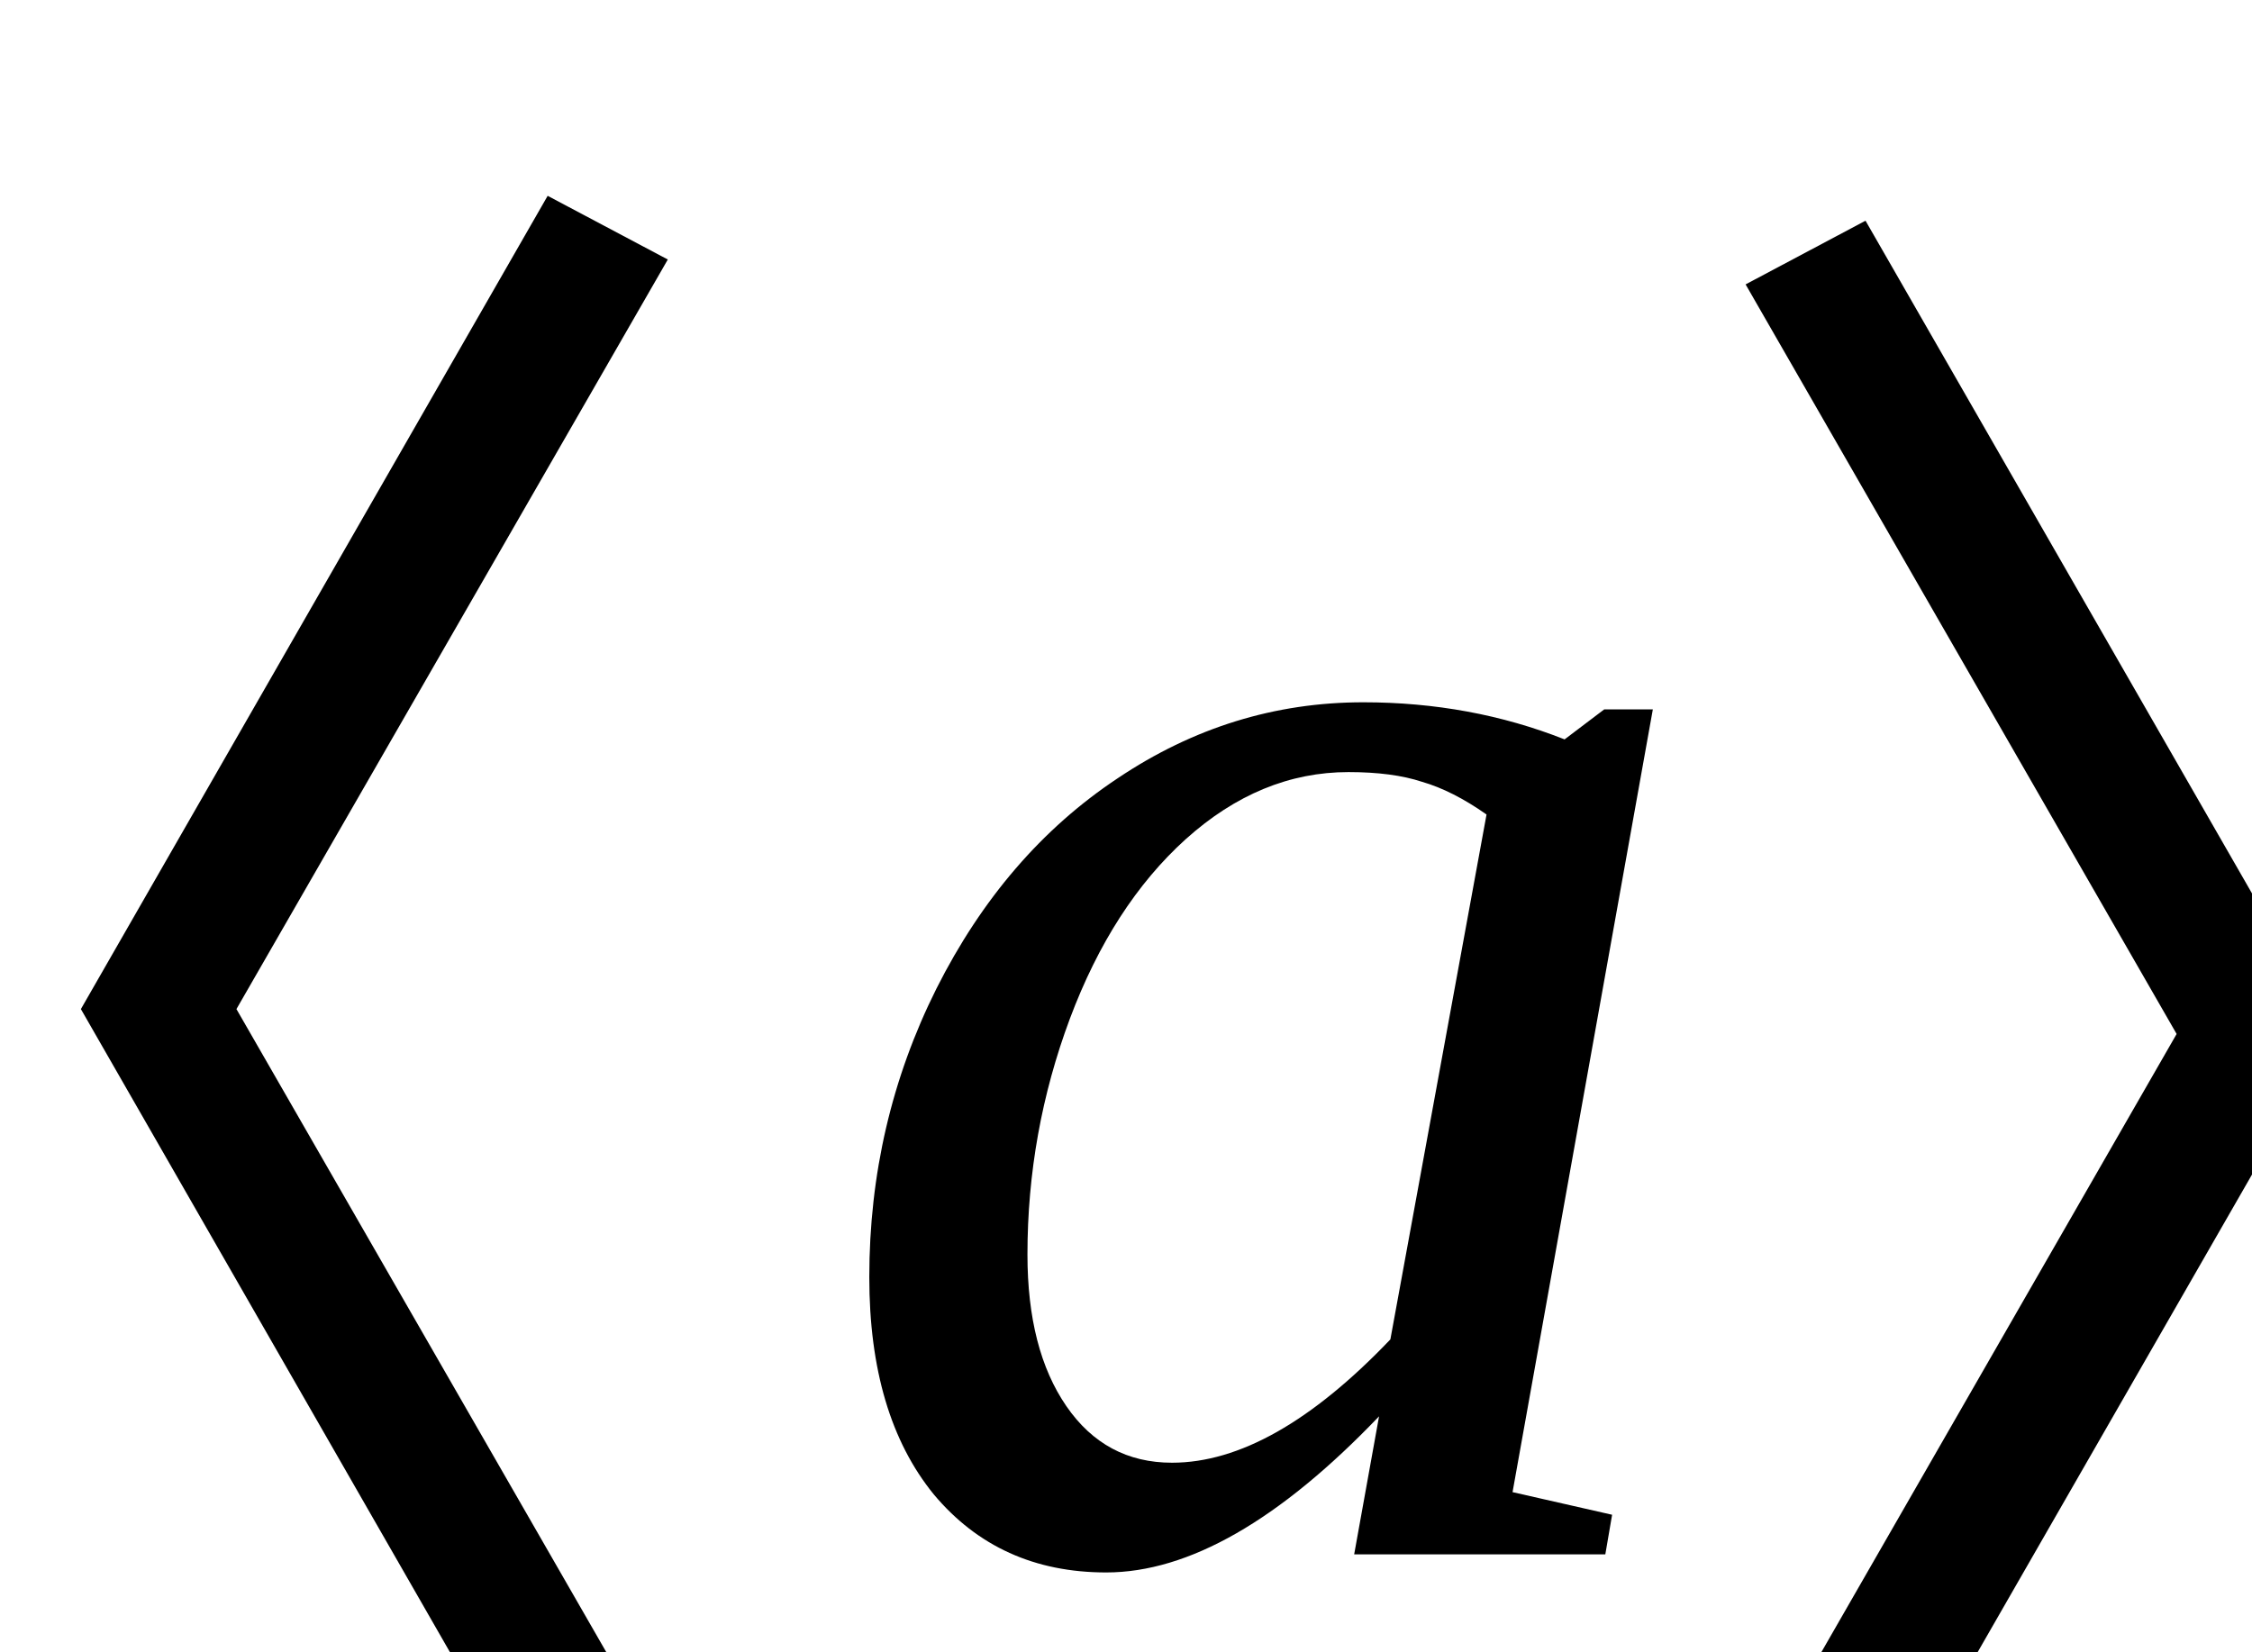
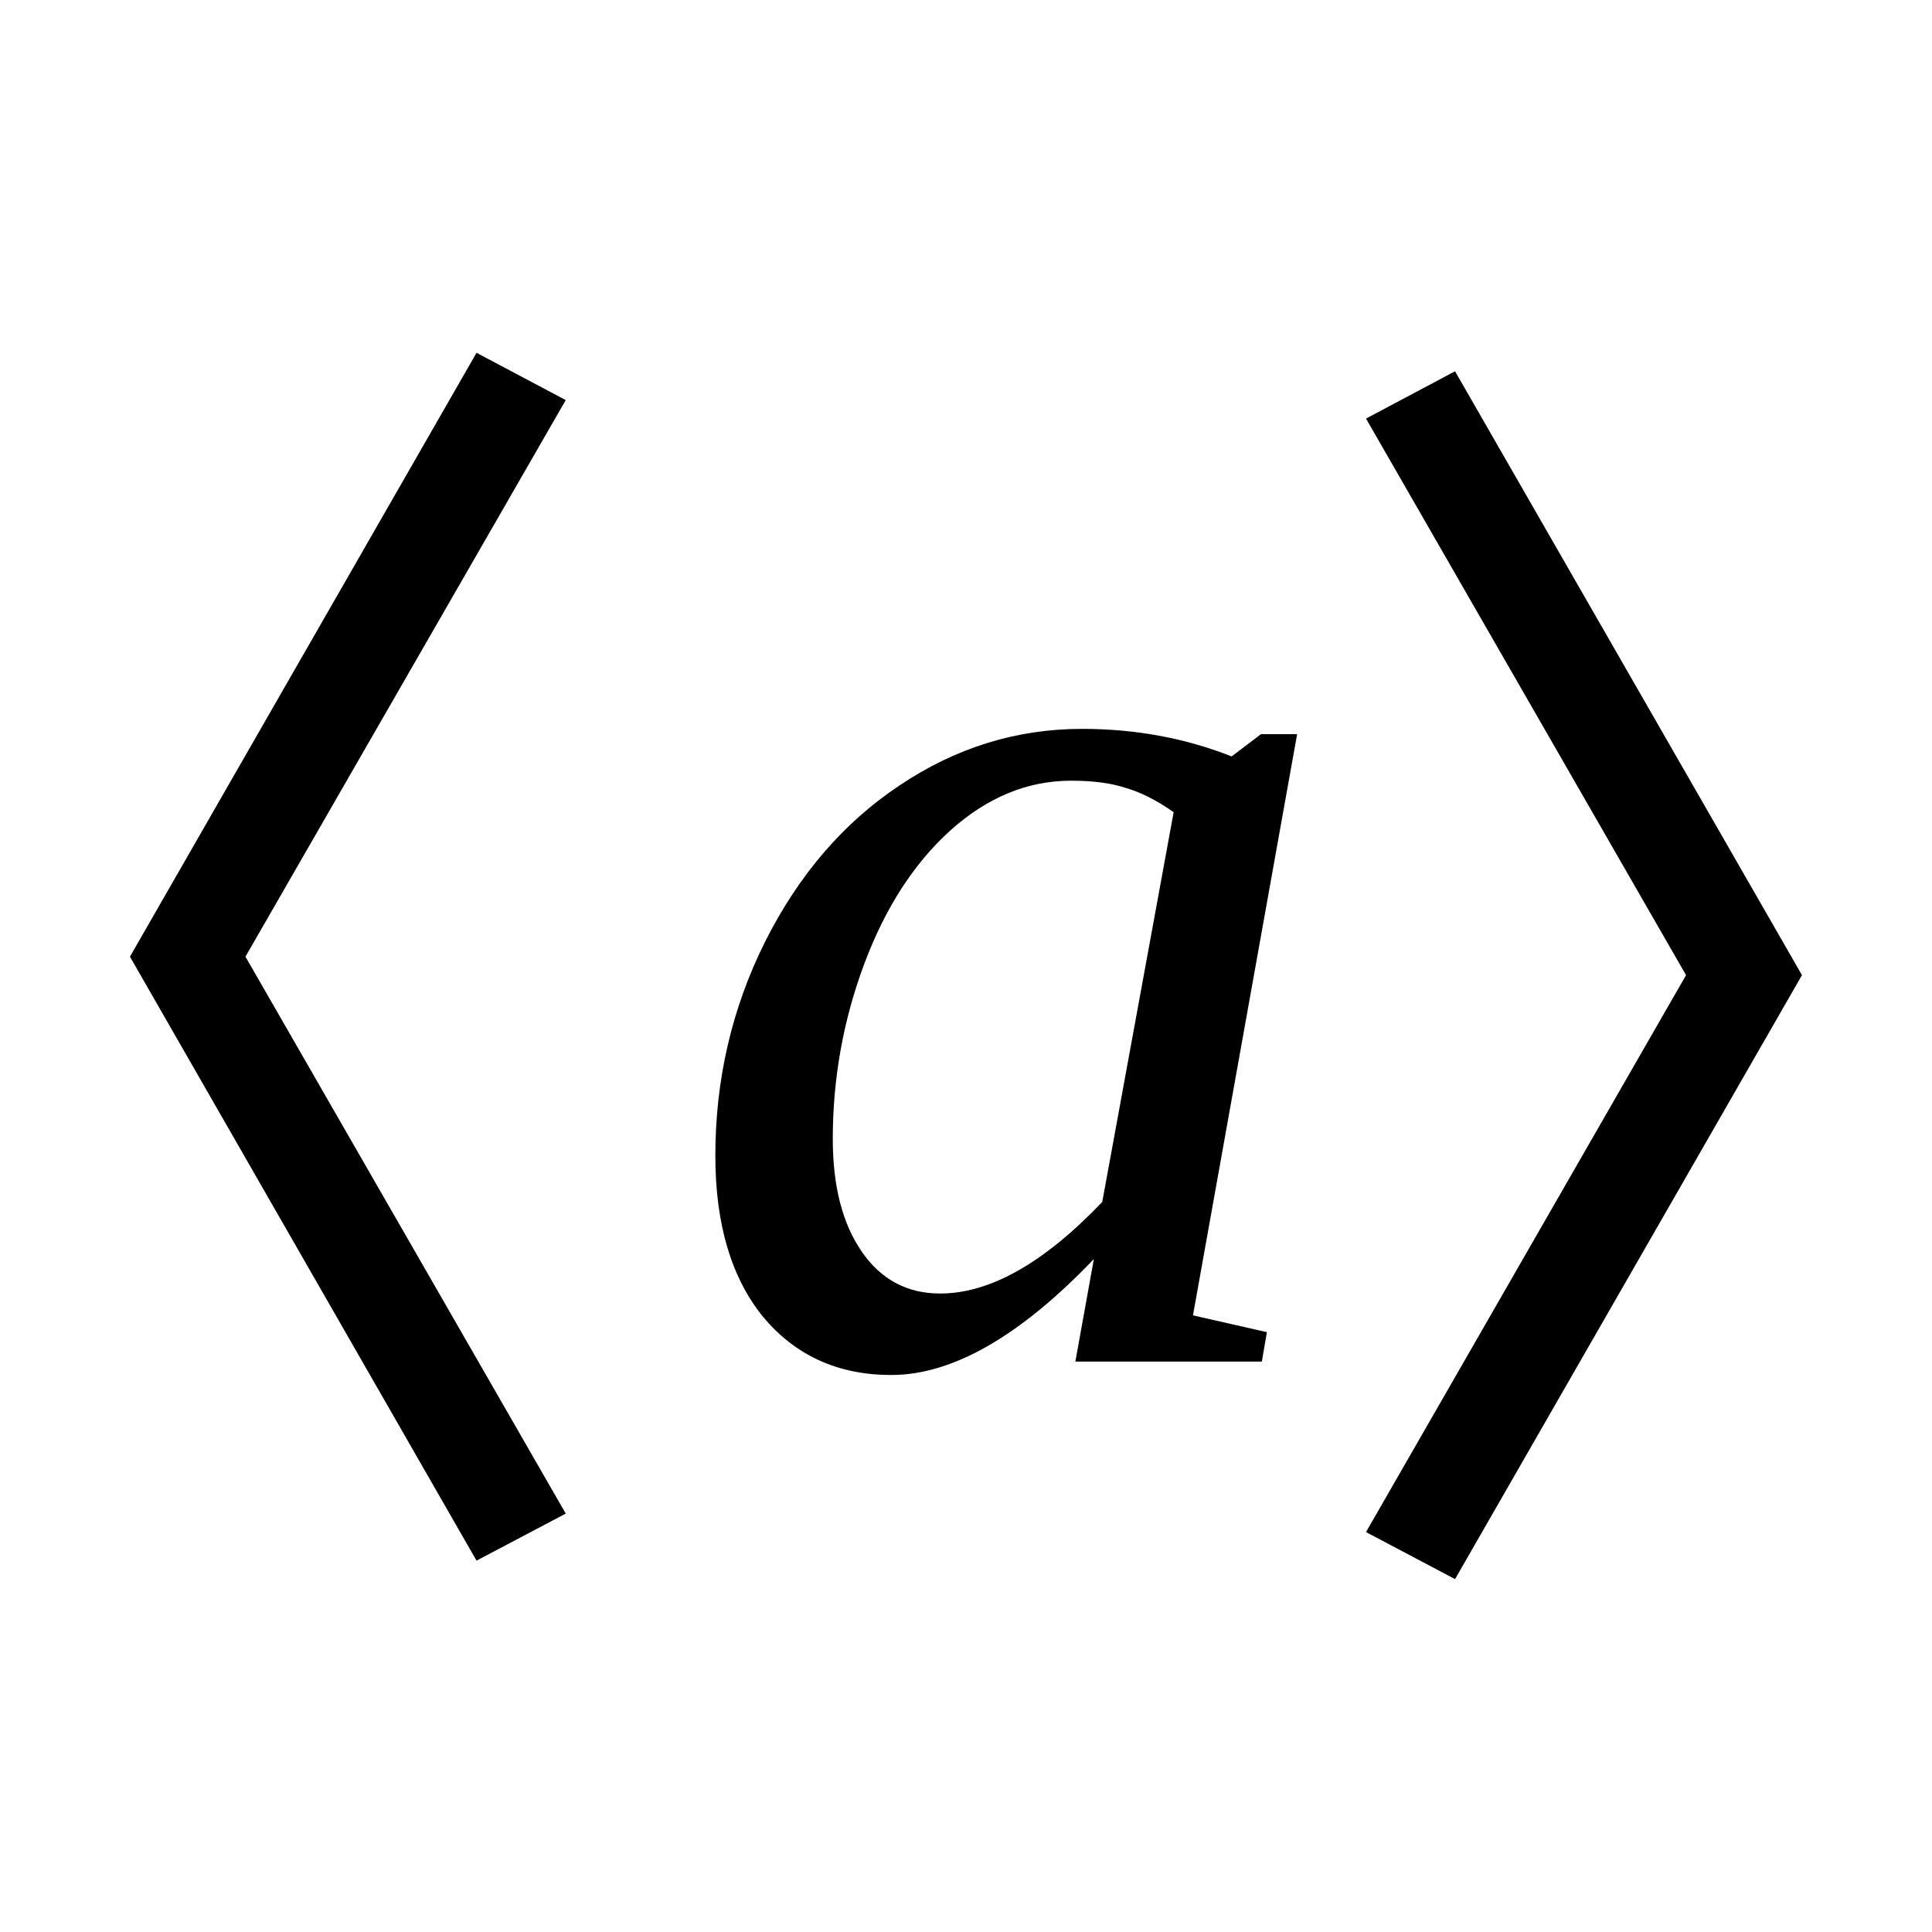
- <svg xmlns="http://www.w3.org/2000/svg" version="1.1">
-   <path d="M 4.841,1.731 5.903,2.294 2.09,8.92 5.903,15.55 4.841,16.11 0.715,8.92 Z" />
-   <path d="M 16.49,16.33 15.43,15.77 19.24,9.14 15.43,2.514 16.49,1.951 20.62,9.14 Z" />
-   <path d="M 13.37,13.19 14.25,13.39 14.19,13.74 H 11.97 L 12.19,12.52 Q 10.87,13.9 9.778,13.9 8.832,13.9 8.254,13.21 7.684,12.51 7.684,11.29 7.684,9.927 8.277,8.74 8.879,7.544 9.879,6.88 10.88,6.208 12.05,6.208 13,6.208 13.83,6.536 L 14.18,6.271 H 14.61 Z M 13.14,7.2 Q 12.84,6.989 12.57,6.911 12.31,6.825 11.92,6.825 11.14,6.825 10.48,7.419 9.832,8.005 9.457,9.005 9.082,10.01 9.082,11.09 9.082,11.93 9.426,12.43 9.77,12.93 10.36,12.93 11.25,12.93 12.29,11.84 Z" />
+ <svg xmlns="http://www.w3.org/2000/svg" version="1.1" id="svg158" width="23" height="23">
+   <defs id="defs162" />
+   <path d="m 5.673,4.2 1.062,0.563 -3.813,6.626 3.813,6.63 -1.062,0.56 -4.126,-7.19 z" id="path152" />
+   <path d="m 17.322,18.799 -1.06,-0.56 3.81,-6.63 -3.81,-6.626 1.06,-0.563 4.13,7.189 z" id="path154" />
+   <path d="m 14.202,15.659 0.88,0.2 -0.06,0.35 h -2.22 l 0.22,-1.22 q -1.32,1.38 -2.412,1.38 -0.946,0 -1.524,-0.69 -0.57,-0.7 -0.57,-1.92 0,-1.363 0.593,-2.55 0.602,-1.196 1.602,-1.86 1.001,-0.672 2.171,-0.672 0.95,0 1.78,0.328 l 0.35,-0.265 h 0.43 z m -0.23,-5.99 q -0.3,-0.211 -0.57,-0.289 -0.26,-0.086 -0.65,-0.086 -0.78,0 -1.44,0.594 -0.648,0.586 -1.023,1.586 -0.375,1.005 -0.375,2.085 0,0.84 0.344,1.34 0.344,0.5 0.934,0.5 0.89,0 1.93,-1.09 z" id="path156" />
</svg>
